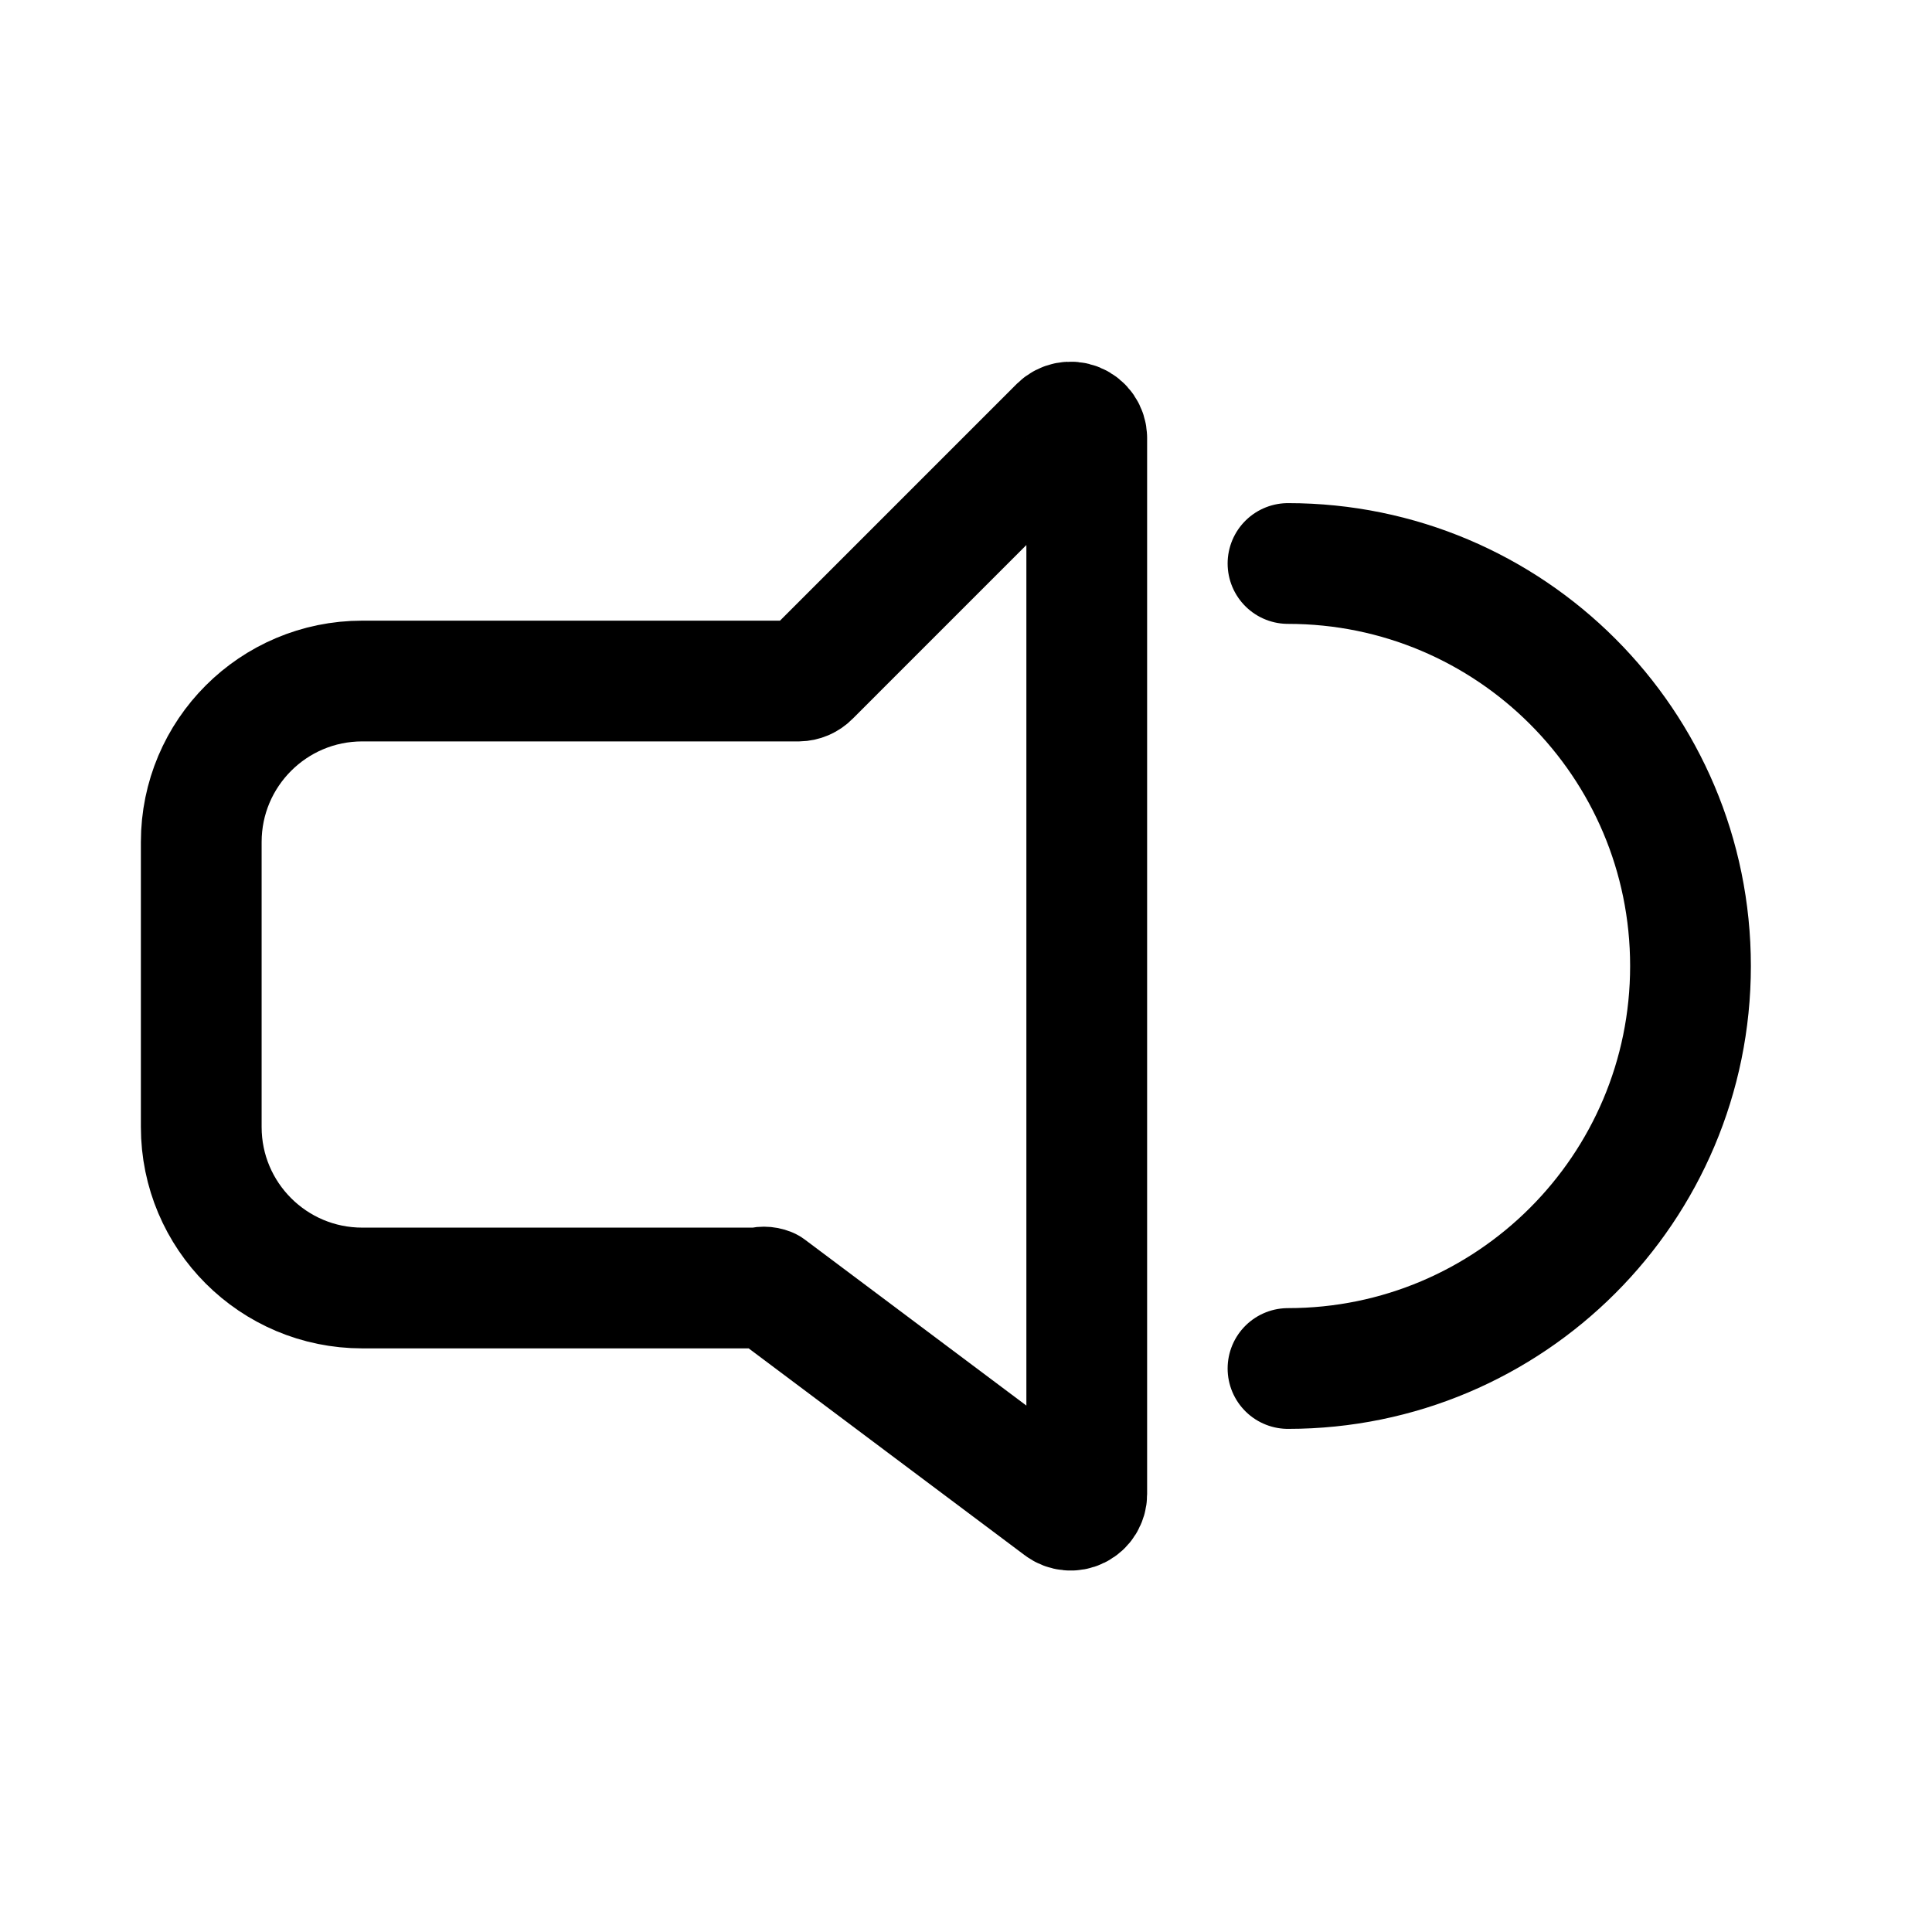
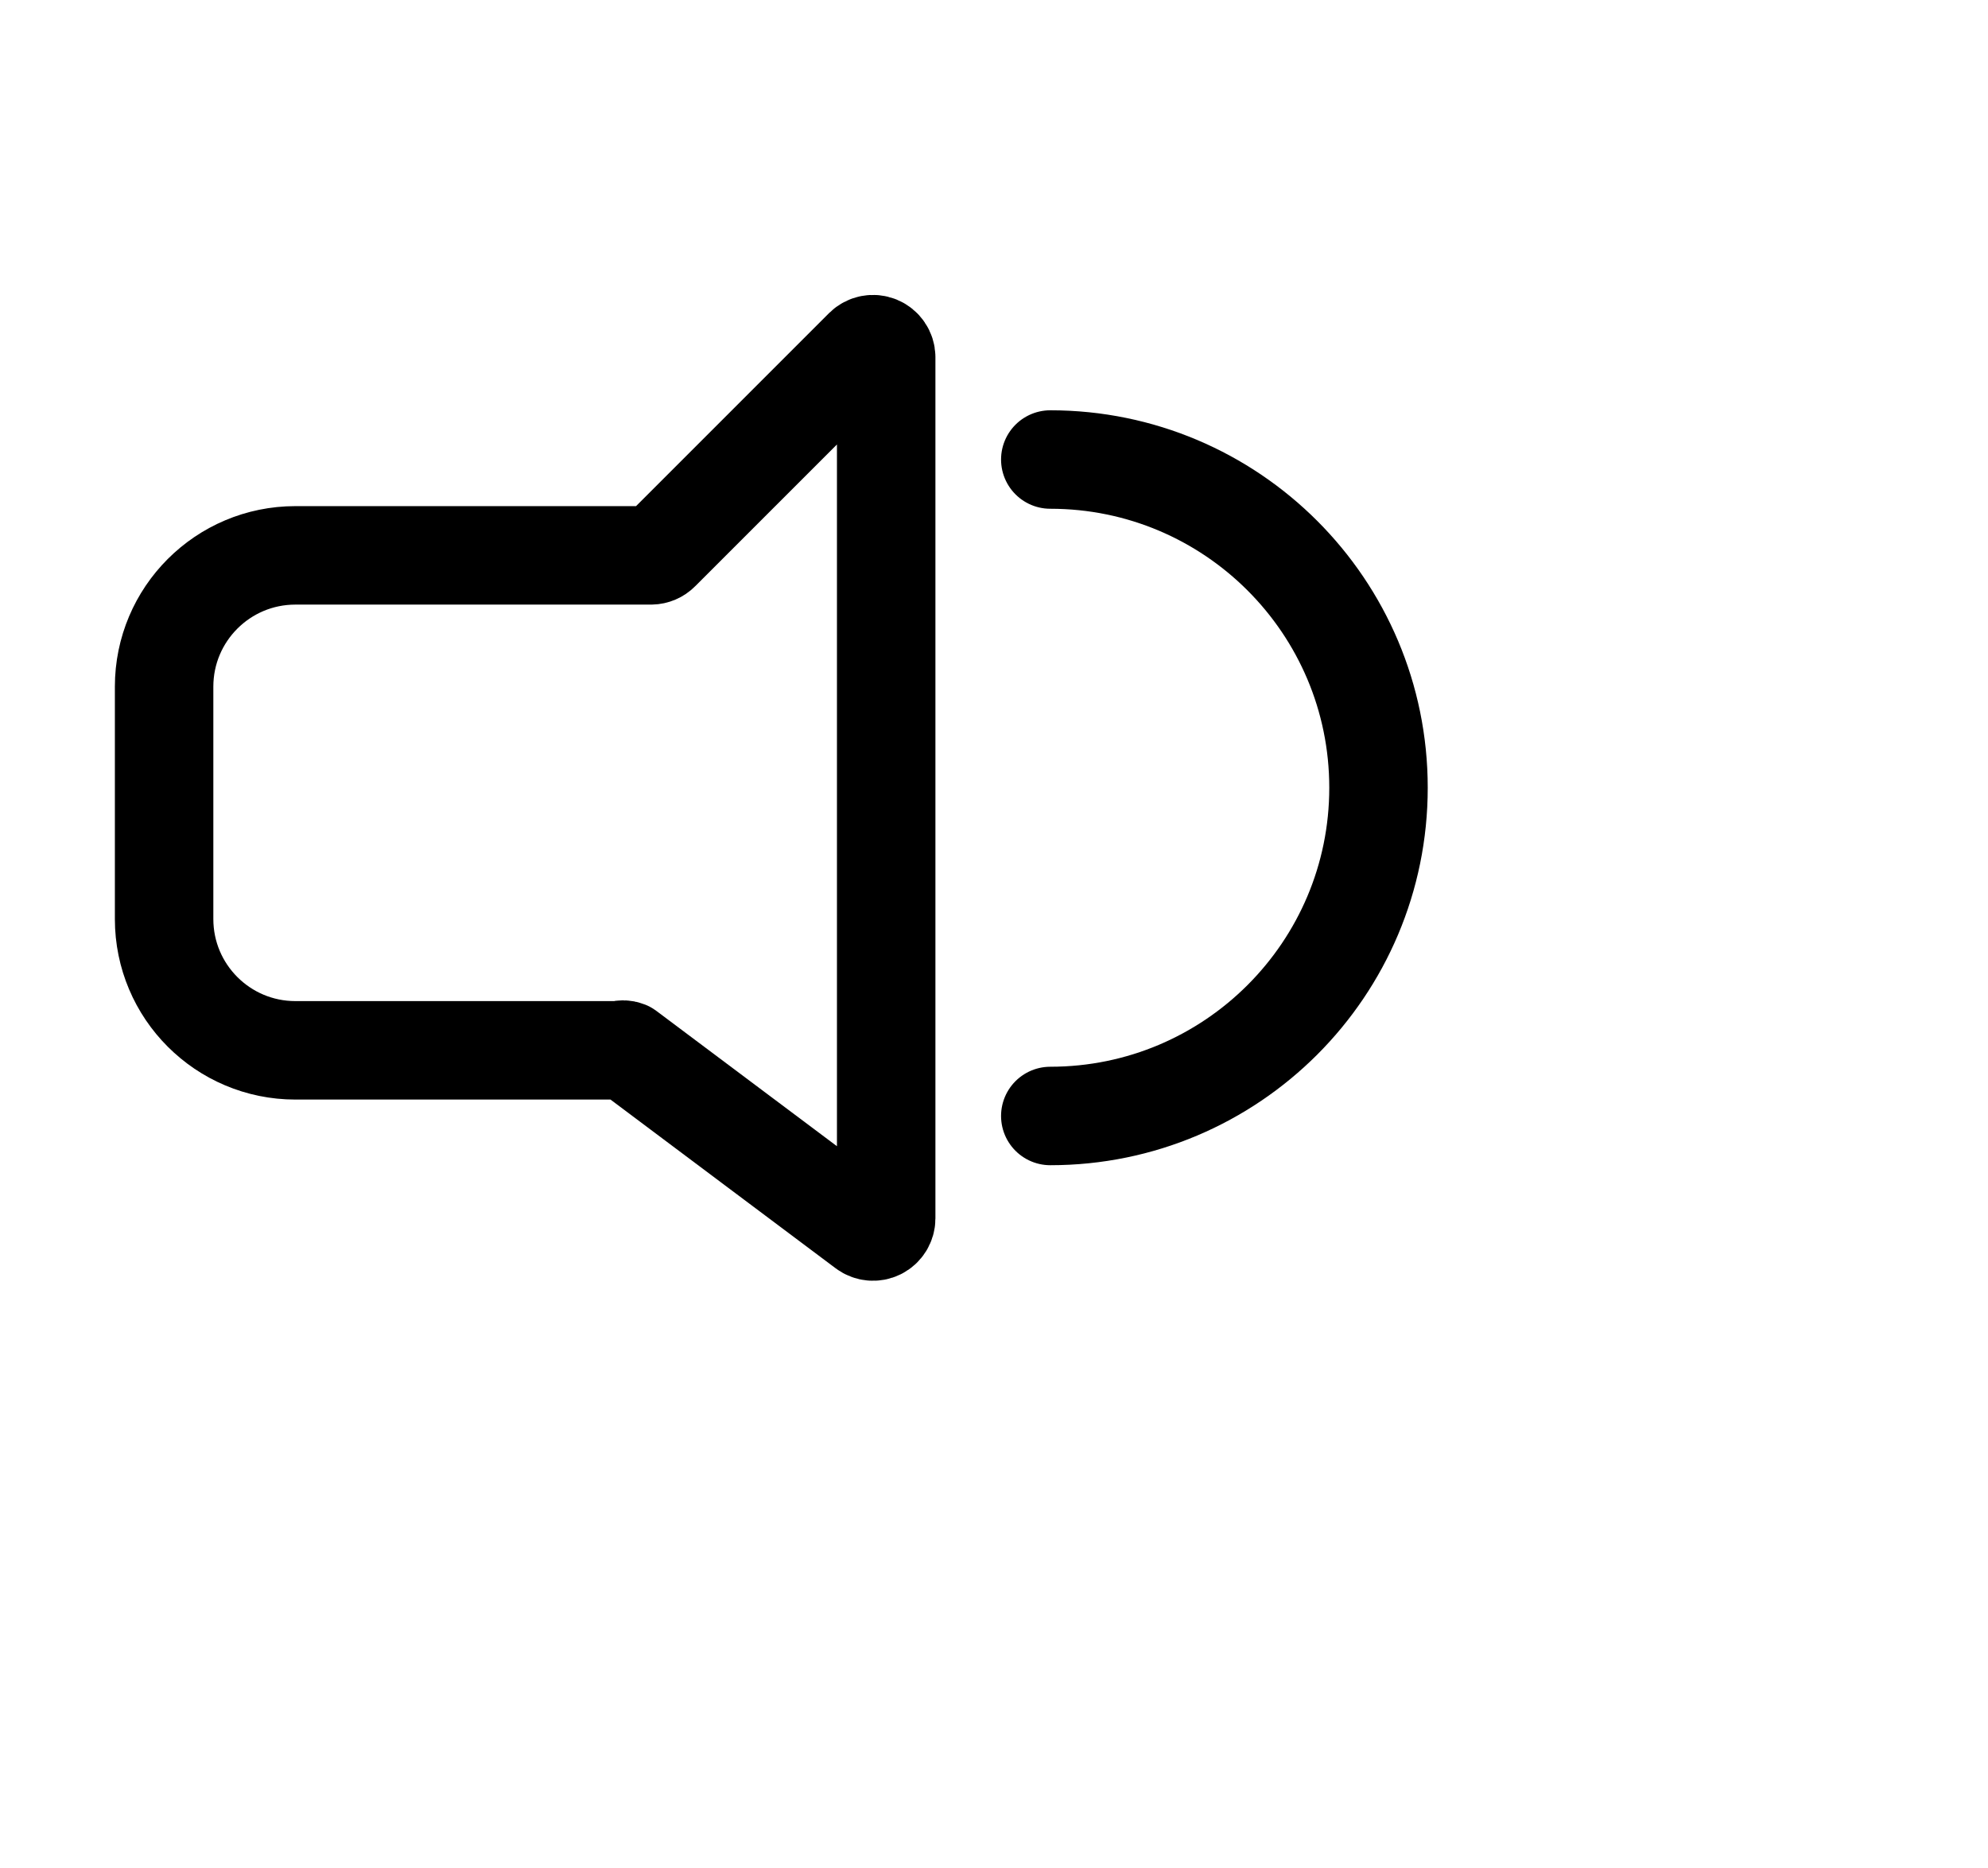
- <svg xmlns="http://www.w3.org/2000/svg" viewBox="0 0 24 24">
+ <svg xmlns="http://www.w3.org/2000/svg" width="30.285" height="28.454" viewBox="0 0 30.285 28.454">
  <defs>
    <style>.cls-1,.cls-2{fill:none;stroke:#000;stroke-linecap:round;stroke-linejoin:round;stroke-width:1.5px;}.cls-1{fill-rule:evenodd;}</style>
  </defs>
  <g id="ic-media-volume">
    <path class="cls-1" d="M13.16,5.3l-3.1,3.1a.2.2,0,0,1-.14.06H4.5a2,2,0,0,0-2,2V14a2,2,0,0,0,2,2H9.43a.16.16,0,0,1,.12,0l3.63,2.72a.2.2,0,0,0,.32-.16V5.44A.2.2,0,0,0,13.16,5.3Z" />
    <path class="cls-2" d="M16,7h0a5,5,0,0,1,5,5h0a5,5,0,0,1-5,5h0" />
  </g>
</svg>
